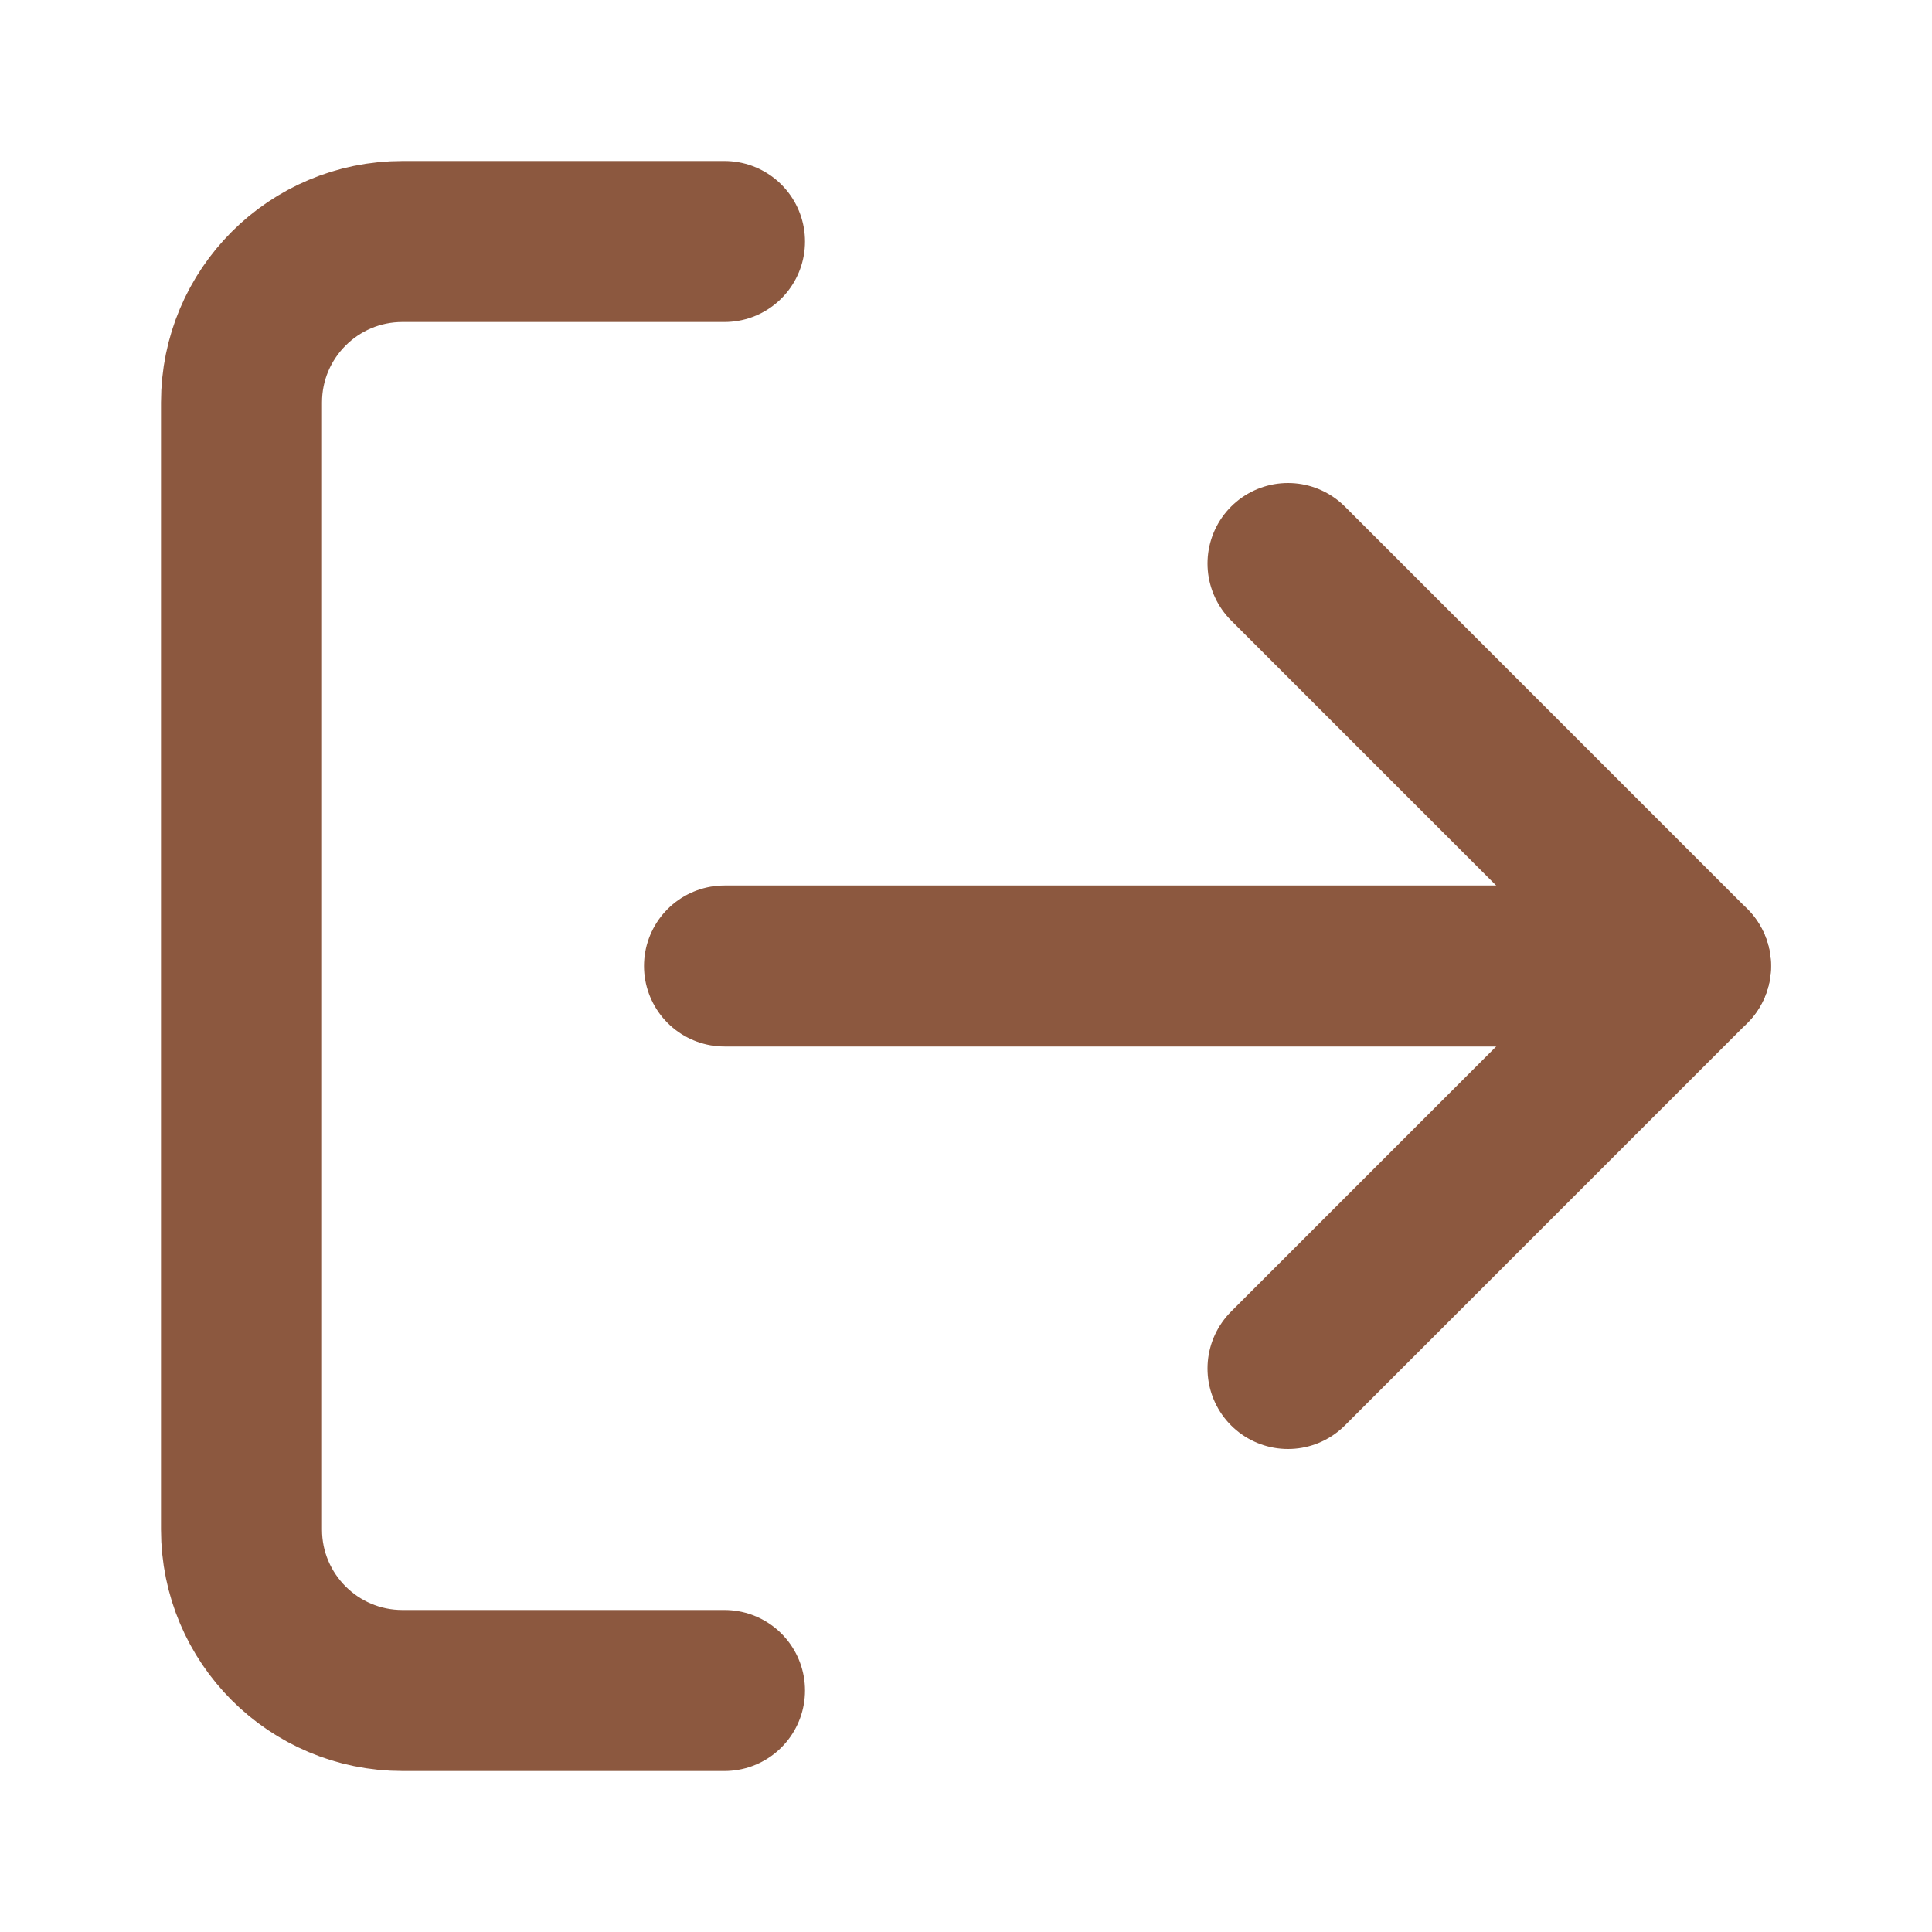
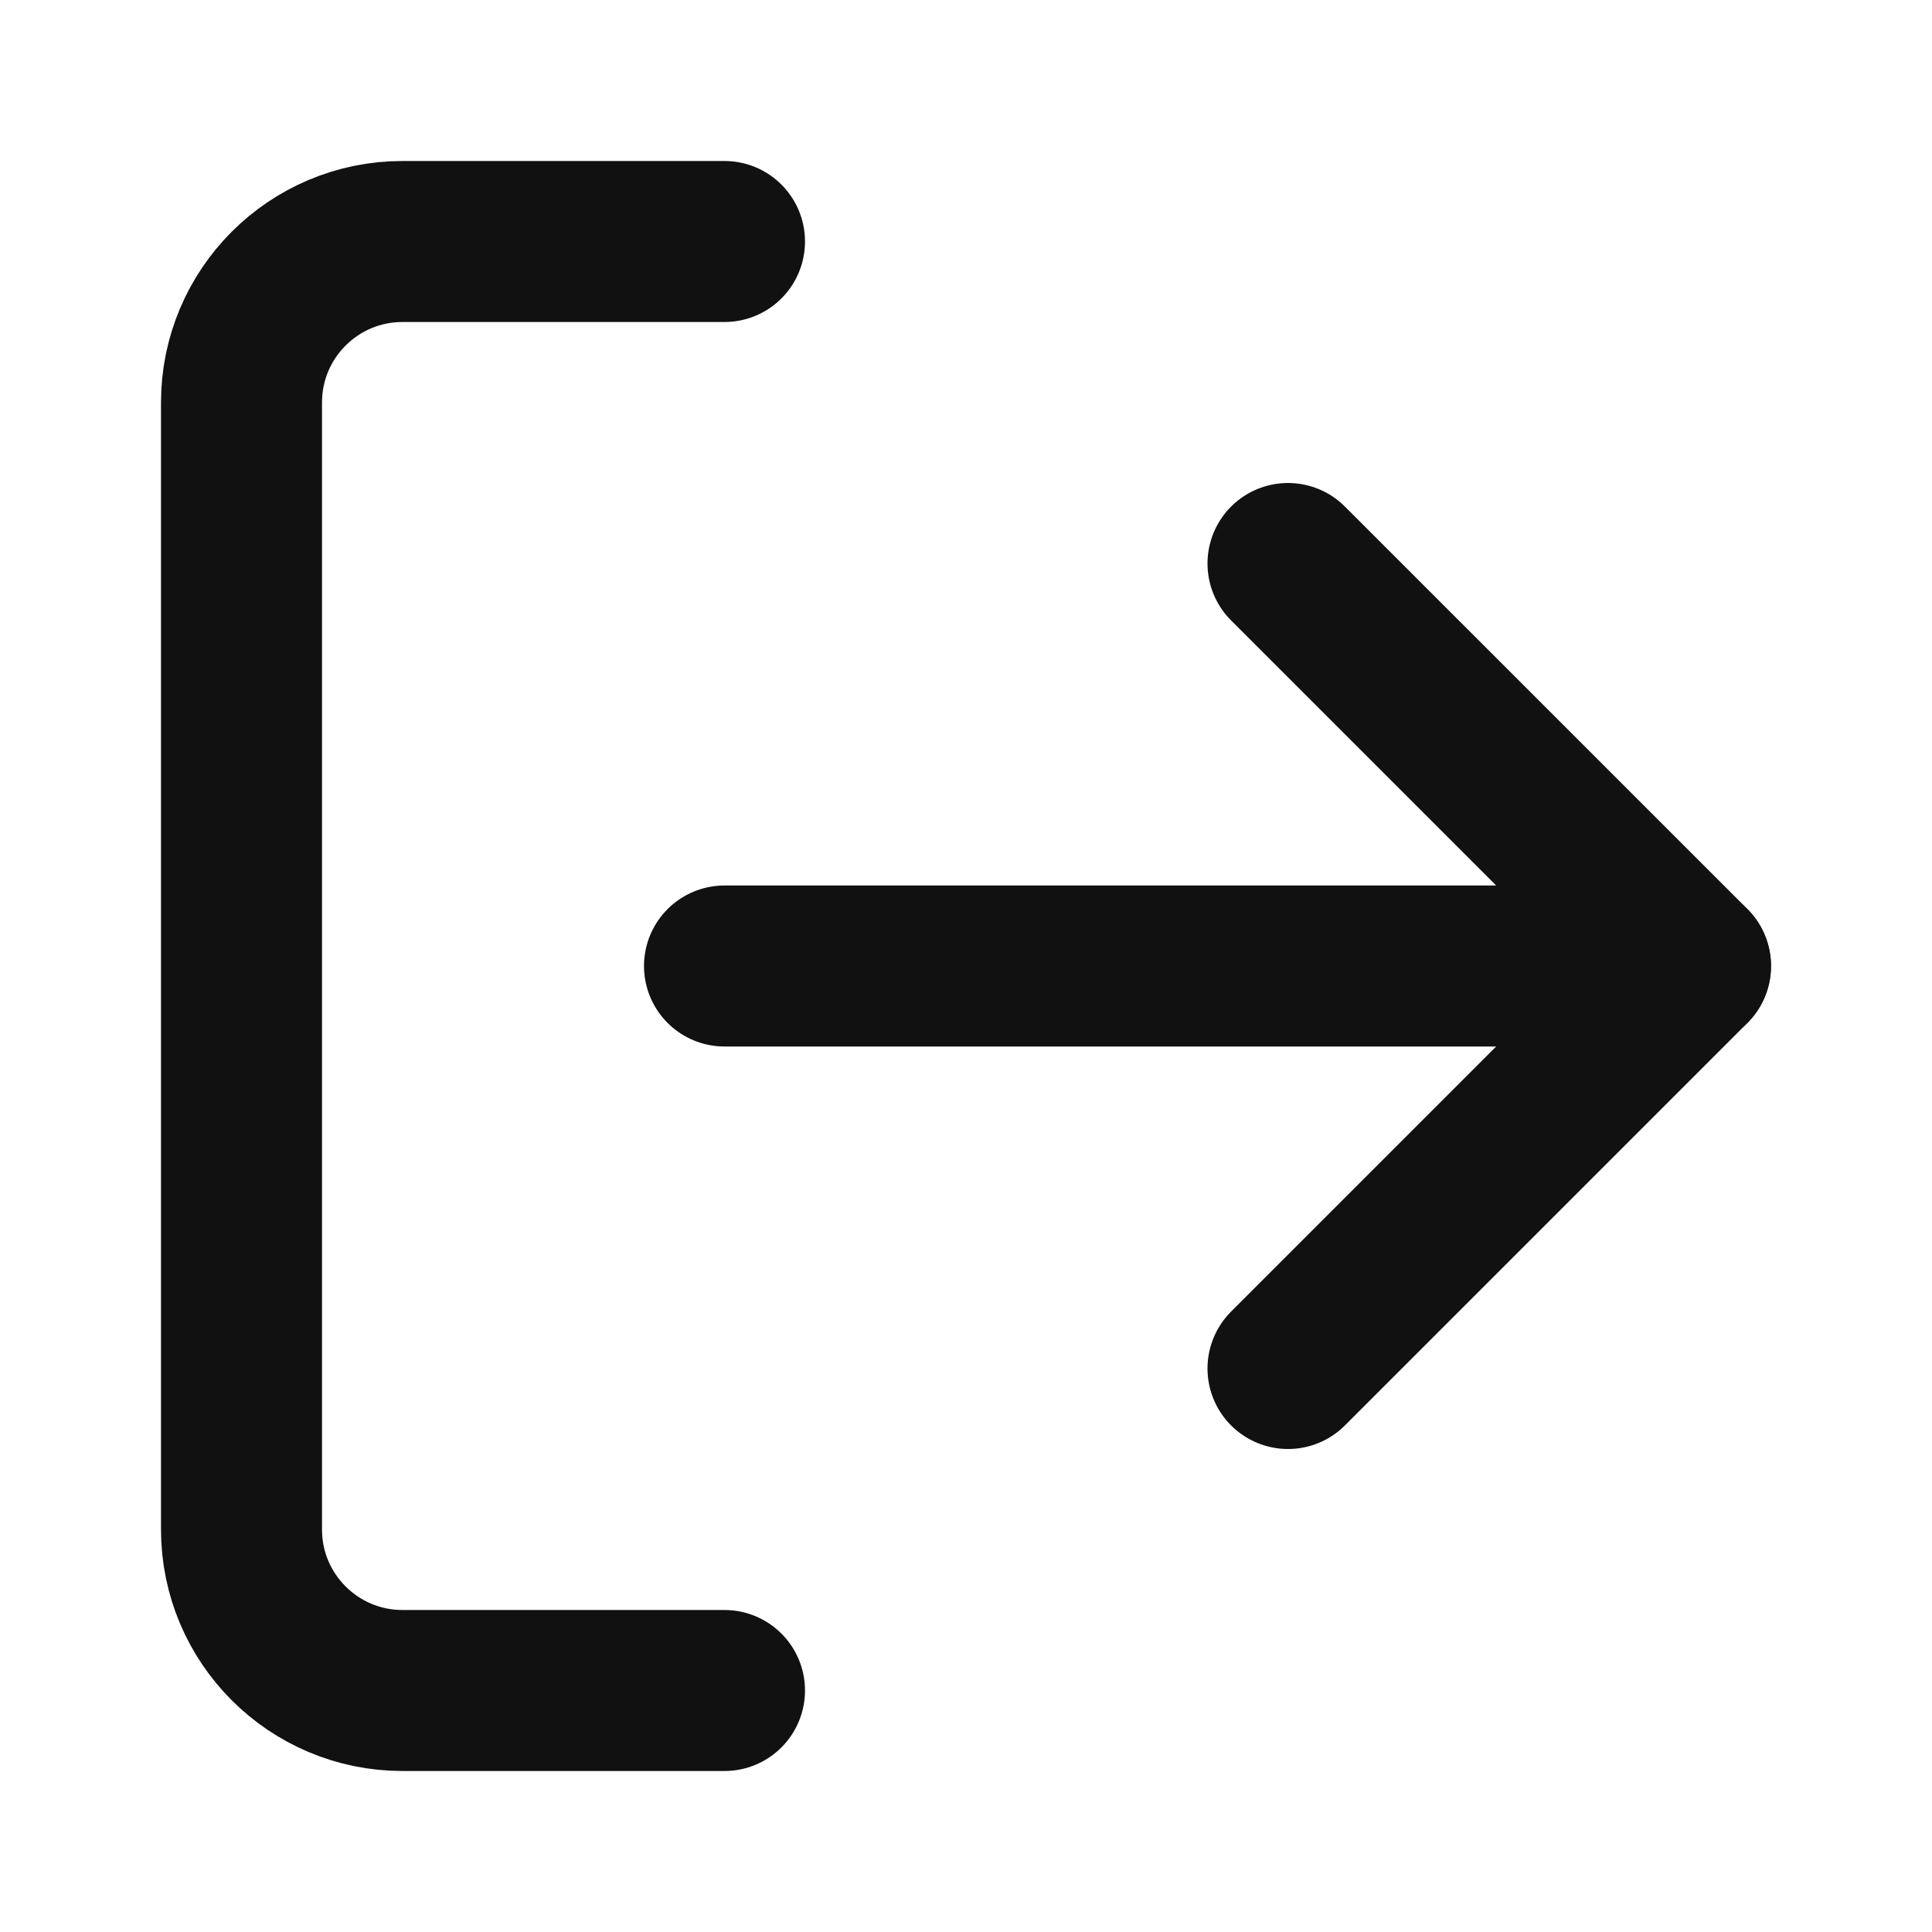
- <svg xmlns="http://www.w3.org/2000/svg" width="24" height="24" viewBox="0 0 24 24" fill="none" stroke="#8c583f" stroke-width="2" stroke-linecap="round" stroke-linejoin="round">
+ <svg xmlns="http://www.w3.org/2000/svg" width="24" height="24" viewBox="0 0 24 24" fill="none" stroke="#111111" stroke-width="2" stroke-linecap="round" stroke-linejoin="round">
  <path d="M9 21H5a2 2 0 0 1-2-2V5a2 2 0 0 1 2-2h4" />
  <polyline points="16 17 21 12 16 7" />
  <line x1="21" x2="9" y1="12" y2="12" />
</svg>
